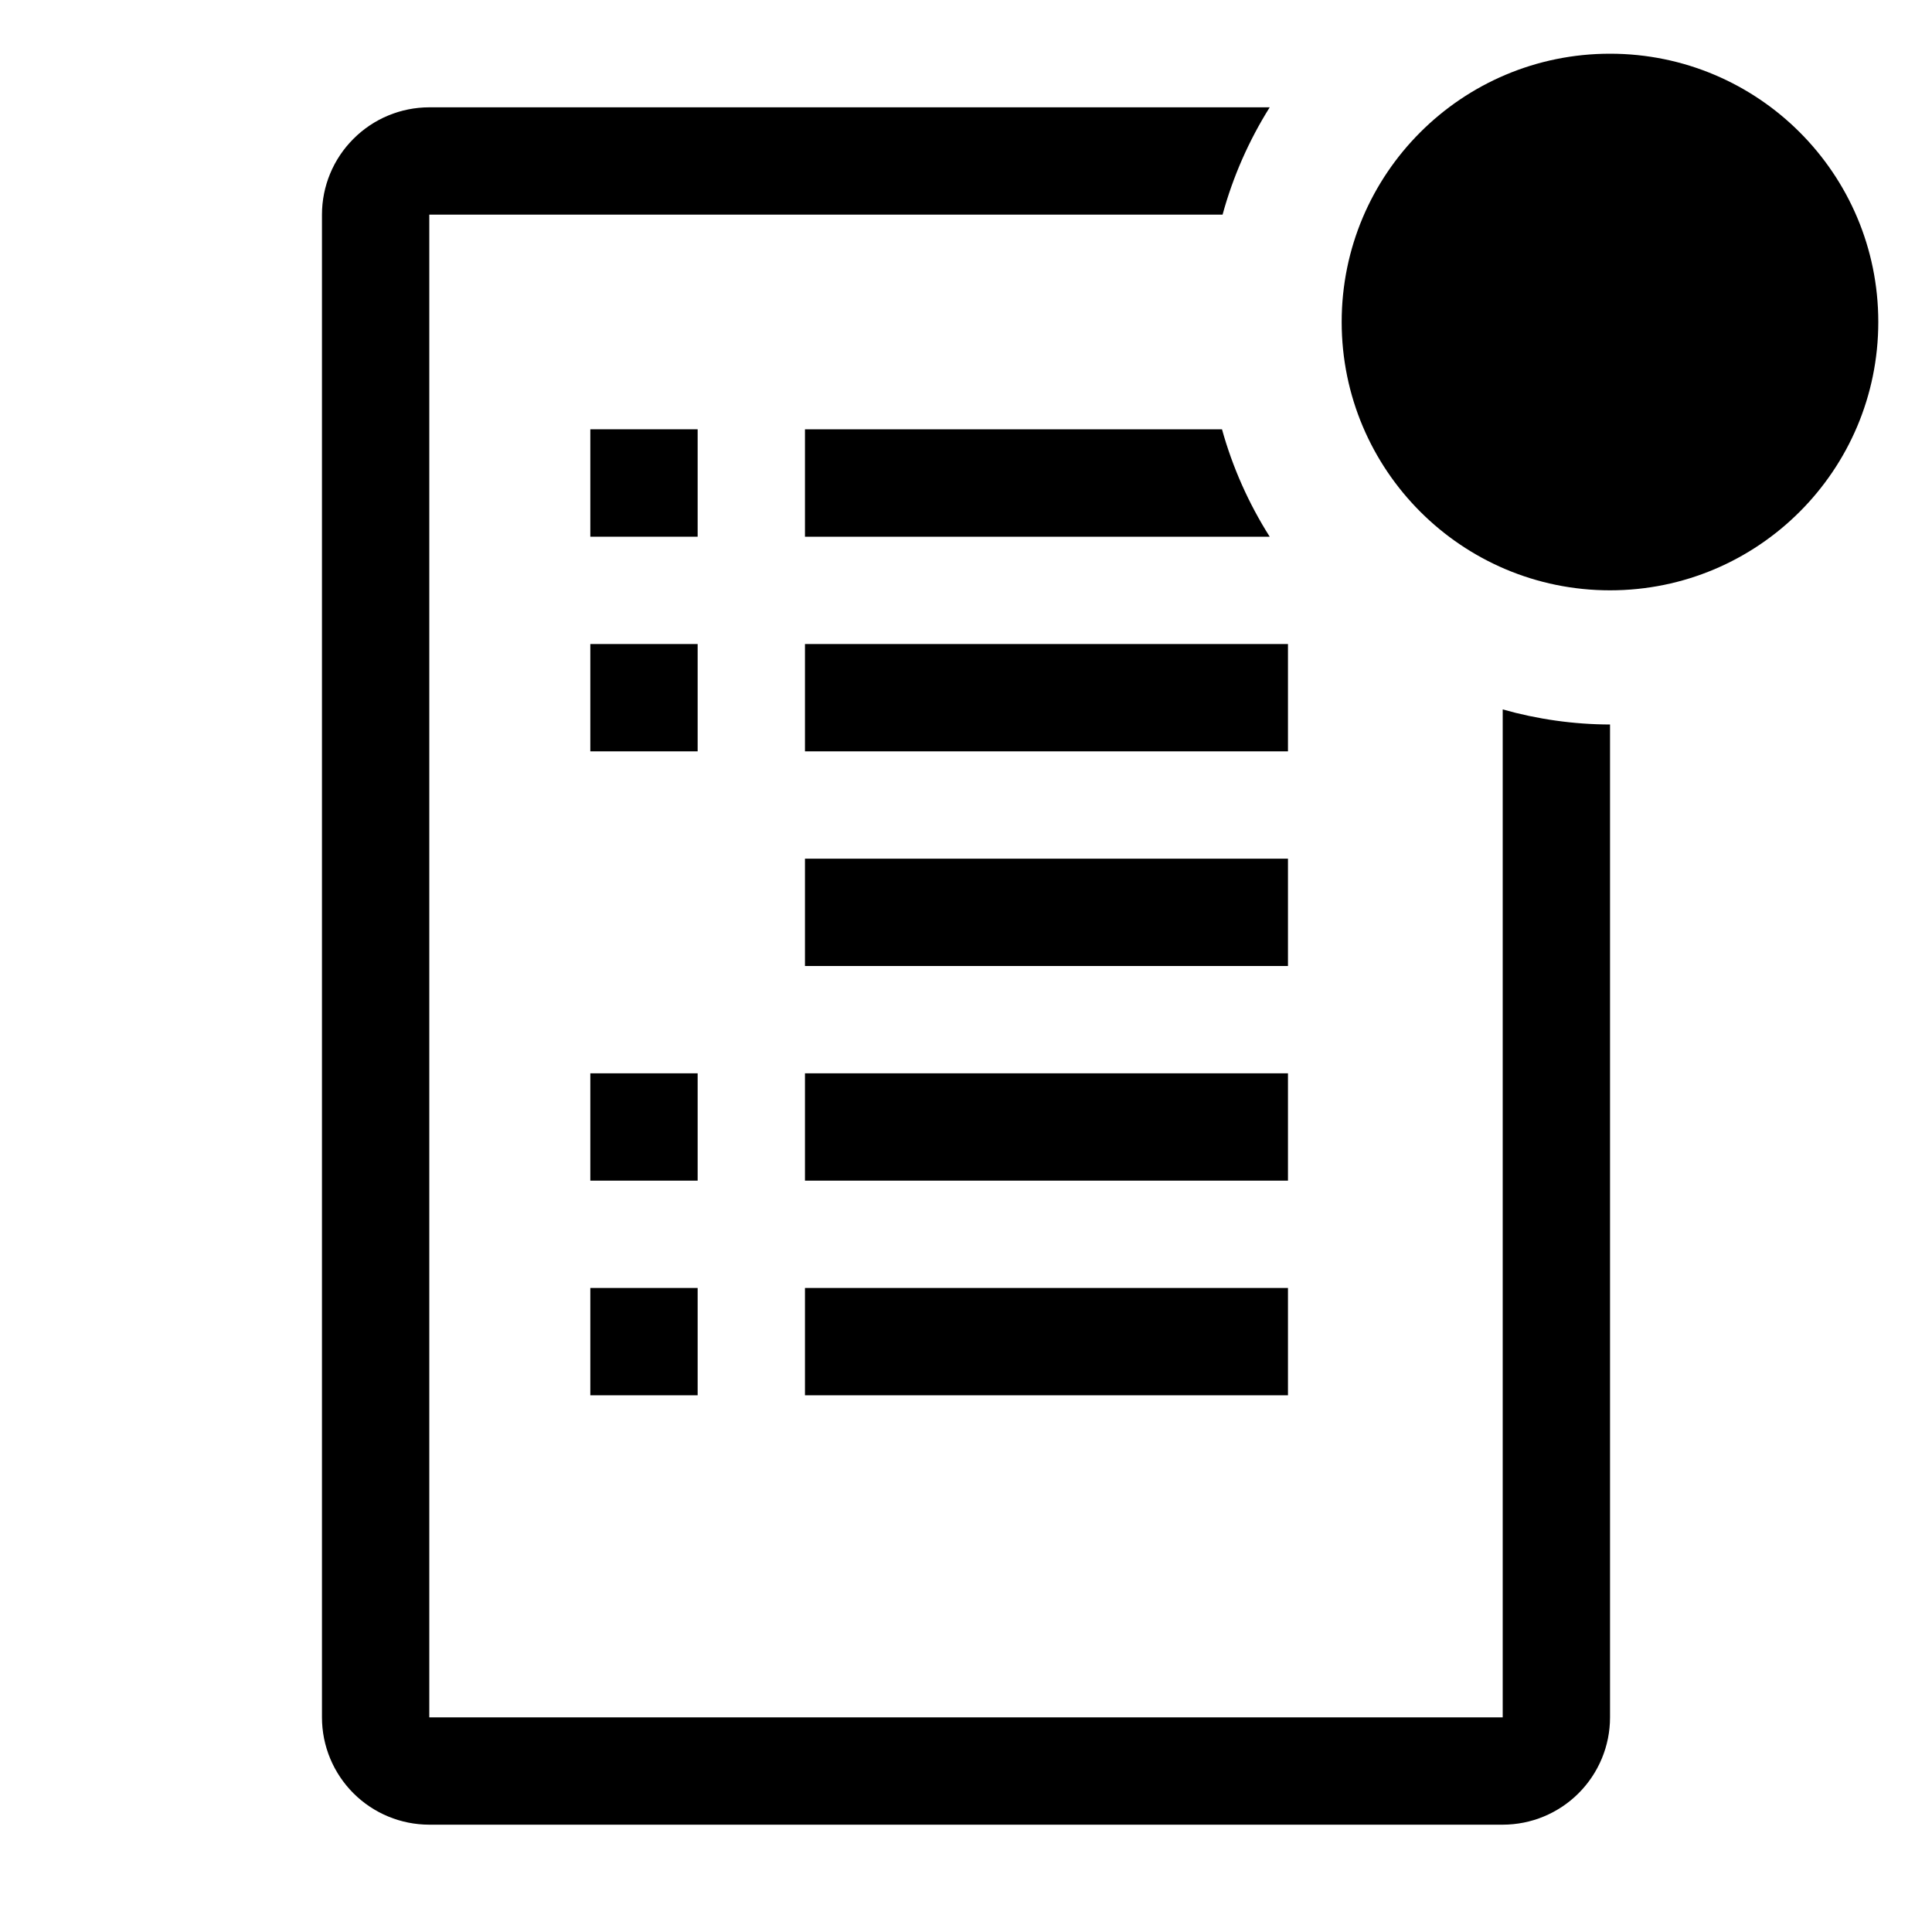
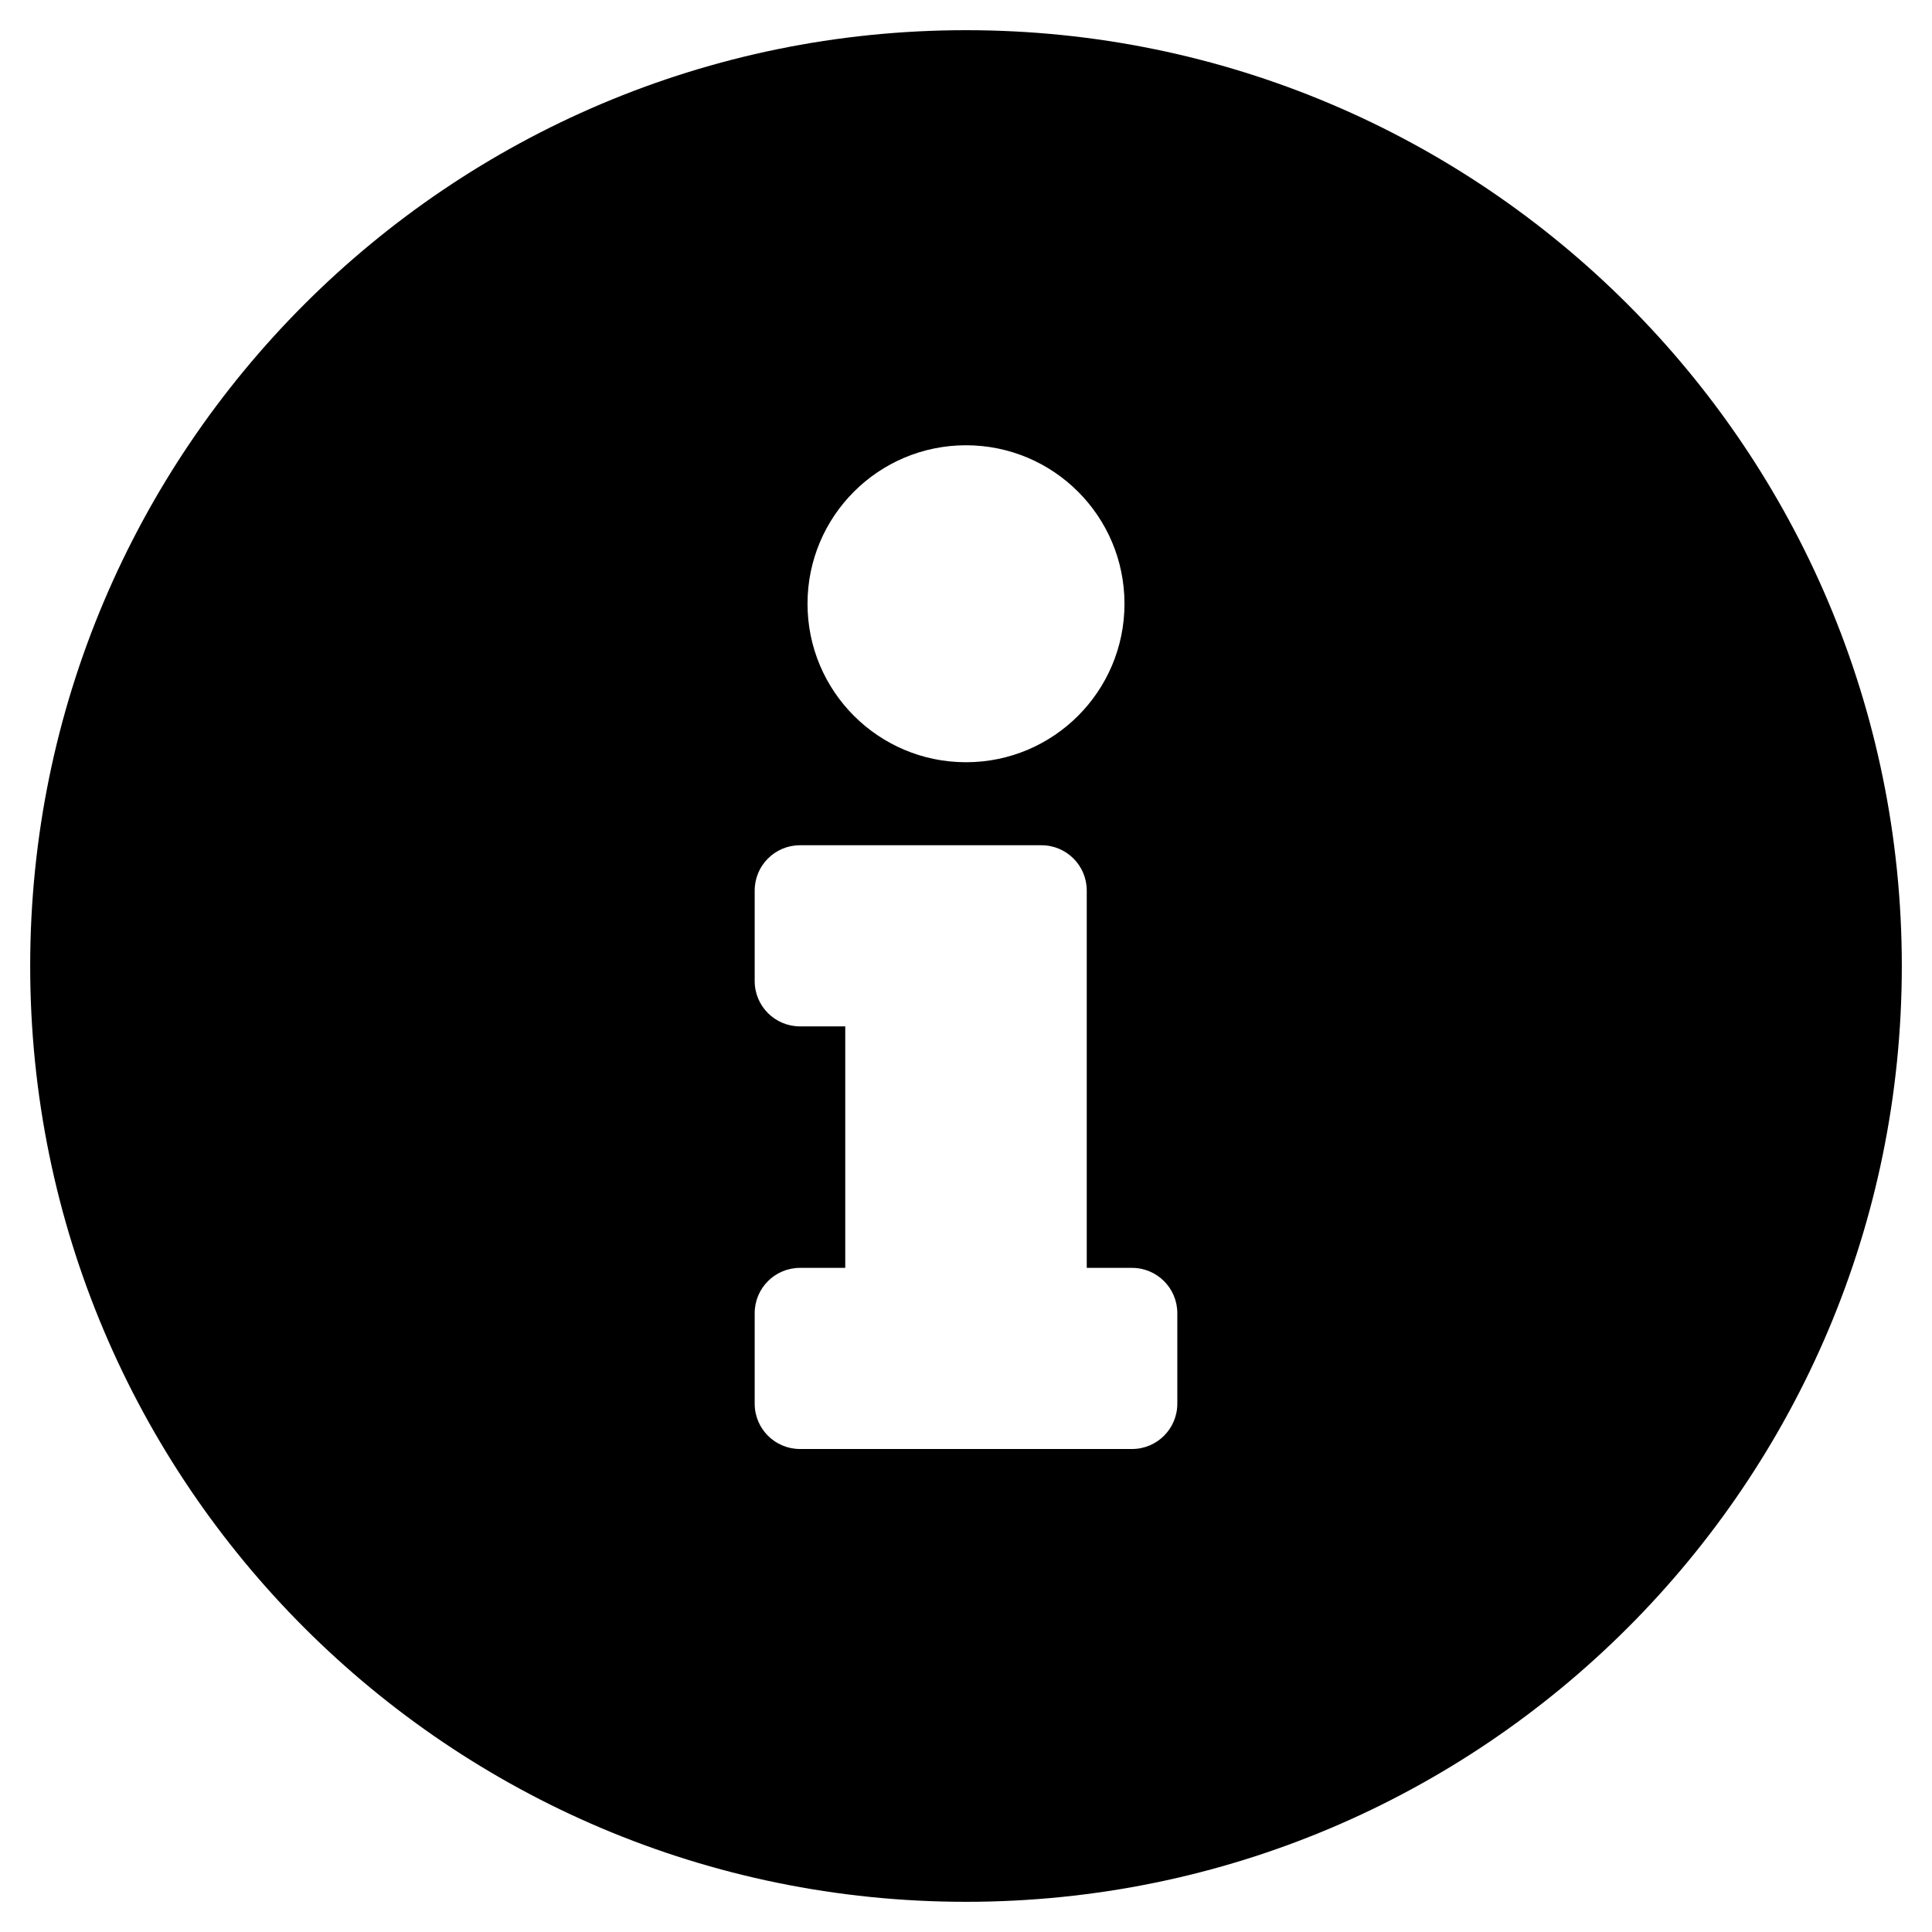
- <svg xmlns="http://www.w3.org/2000/svg" width="20" height="20" viewBox="0 0 20 20">
-   <g clip-path="url(#clip0_16_4)">
-     <path d="M8.333 6.667H13.333V7.778H8.333V6.667Z" />
-     <path d="M8.333 8.889H13.333V10H8.333V8.889Z" />
-     <path d="M8.333 11.111H13.333V12.222H8.333V11.111Z" />
-     <path d="M8.333 13.333H13.333V14.444H8.333V13.333Z" />
-     <path d="M6.111 4.444H7.222V5.556H6.111V4.444Z" />
-     <path d="M6.111 6.667H7.222V7.778H6.111V6.667Z" />
-     <path d="M6.111 8.889H7Ï.222V10H6.111V8.889Z" />
-     <path d="M6.111 11.111H7.222V12.222H6.111V11.111Z" />
-     <path d="M6.111 13.333H7.222V14.444H6.111V13.333Z" />
-     <path d="M8.333 4.444V5.556H13.144C12.926 5.212 12.759 4.837 12.65 4.444H8.333Z" />
-     <path d="M15.556 7.344V17.778H4.444V2.222H12.656C12.763 1.83 12.928 1.455 13.144 1.111H4.444C4.15 1.111 3.867 1.228 3.659 1.437C3.45 1.645 3.333 1.928 3.333 2.222V17.778C3.333 18.073 3.45 18.355 3.659 18.564C3.867 18.772 4.15 18.889 4.444 18.889H15.556C15.85 18.889 16.133 18.772 16.341 18.564C16.55 18.355 16.667 18.073 16.667 17.778V7.5C16.291 7.499 15.917 7.446 15.556 7.344Z" />
-     <path d="M16.667 6.111C18.201 6.111 19.444 4.867 19.444 3.333C19.444 1.799 18.201 0.556 16.667 0.556C15.133 0.556 13.889 1.799 13.889 3.333C13.889 4.867 15.133 6.111 16.667 6.111Z" />
-   </g>
-   <defs>
-     <clipPath id="clip0_16_4">
-       <rect width="20" height="20" />
-     </clipPath>
-   </defs>
+ <svg xmlns="http://www.w3.org/2000/svg" stroke="currentColor" fill="currentColor" stroke-width="0" viewBox="0 0 512 512" height="200px" width="200px">
+   <path d="M256 8C119.043 8 8 119.083 8 256c0 136.997 111.043 248 248 248s248-111.003 248-248C504 119.083 392.957 8 256 8zm0 110c23.196 0 42 18.804 42 42s-18.804 42-42 42-42-18.804-42-42 18.804-42 42-42zm56 254c0 6.627-5.373 12-12 12h-88c-6.627 0-12-5.373-12-12v-24c0-6.627 5.373-12 12-12h12v-64h-12c-6.627 0-12-5.373-12-12v-24c0-6.627 5.373-12 12-12h64c6.627 0 12 5.373 12 12v100h12c6.627 0 12 5.373 12 12v24z" />
</svg>
